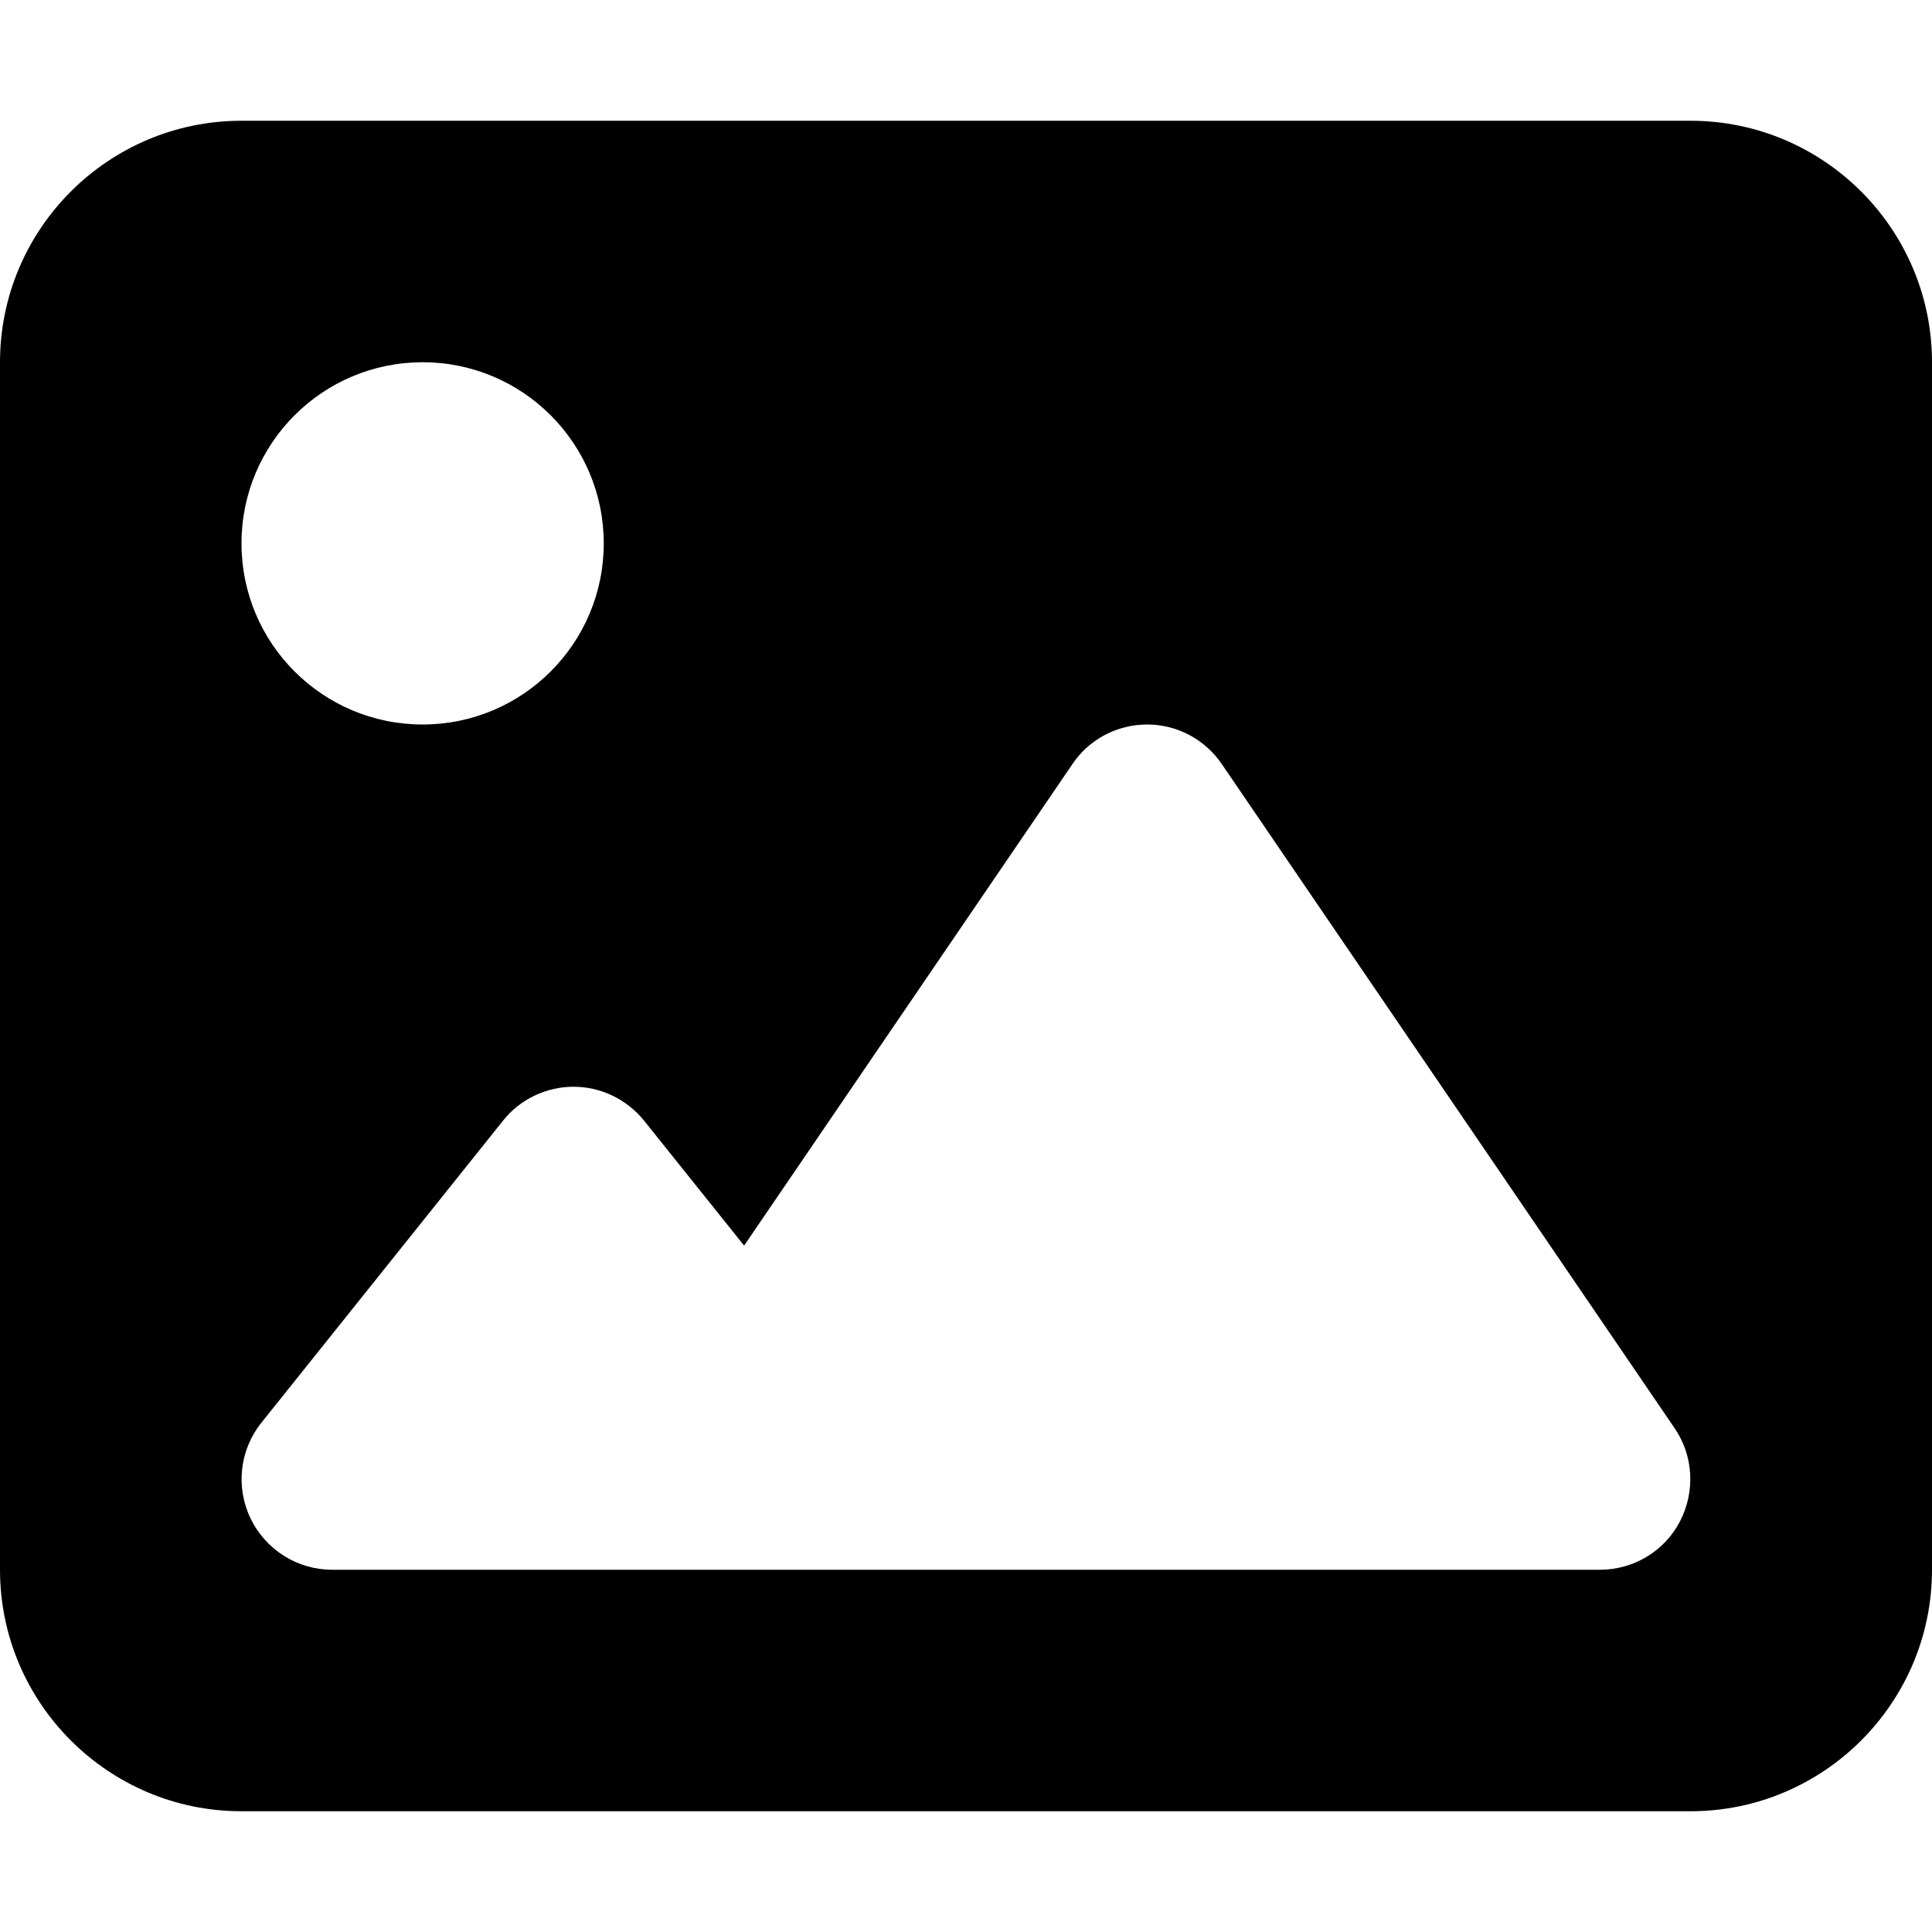
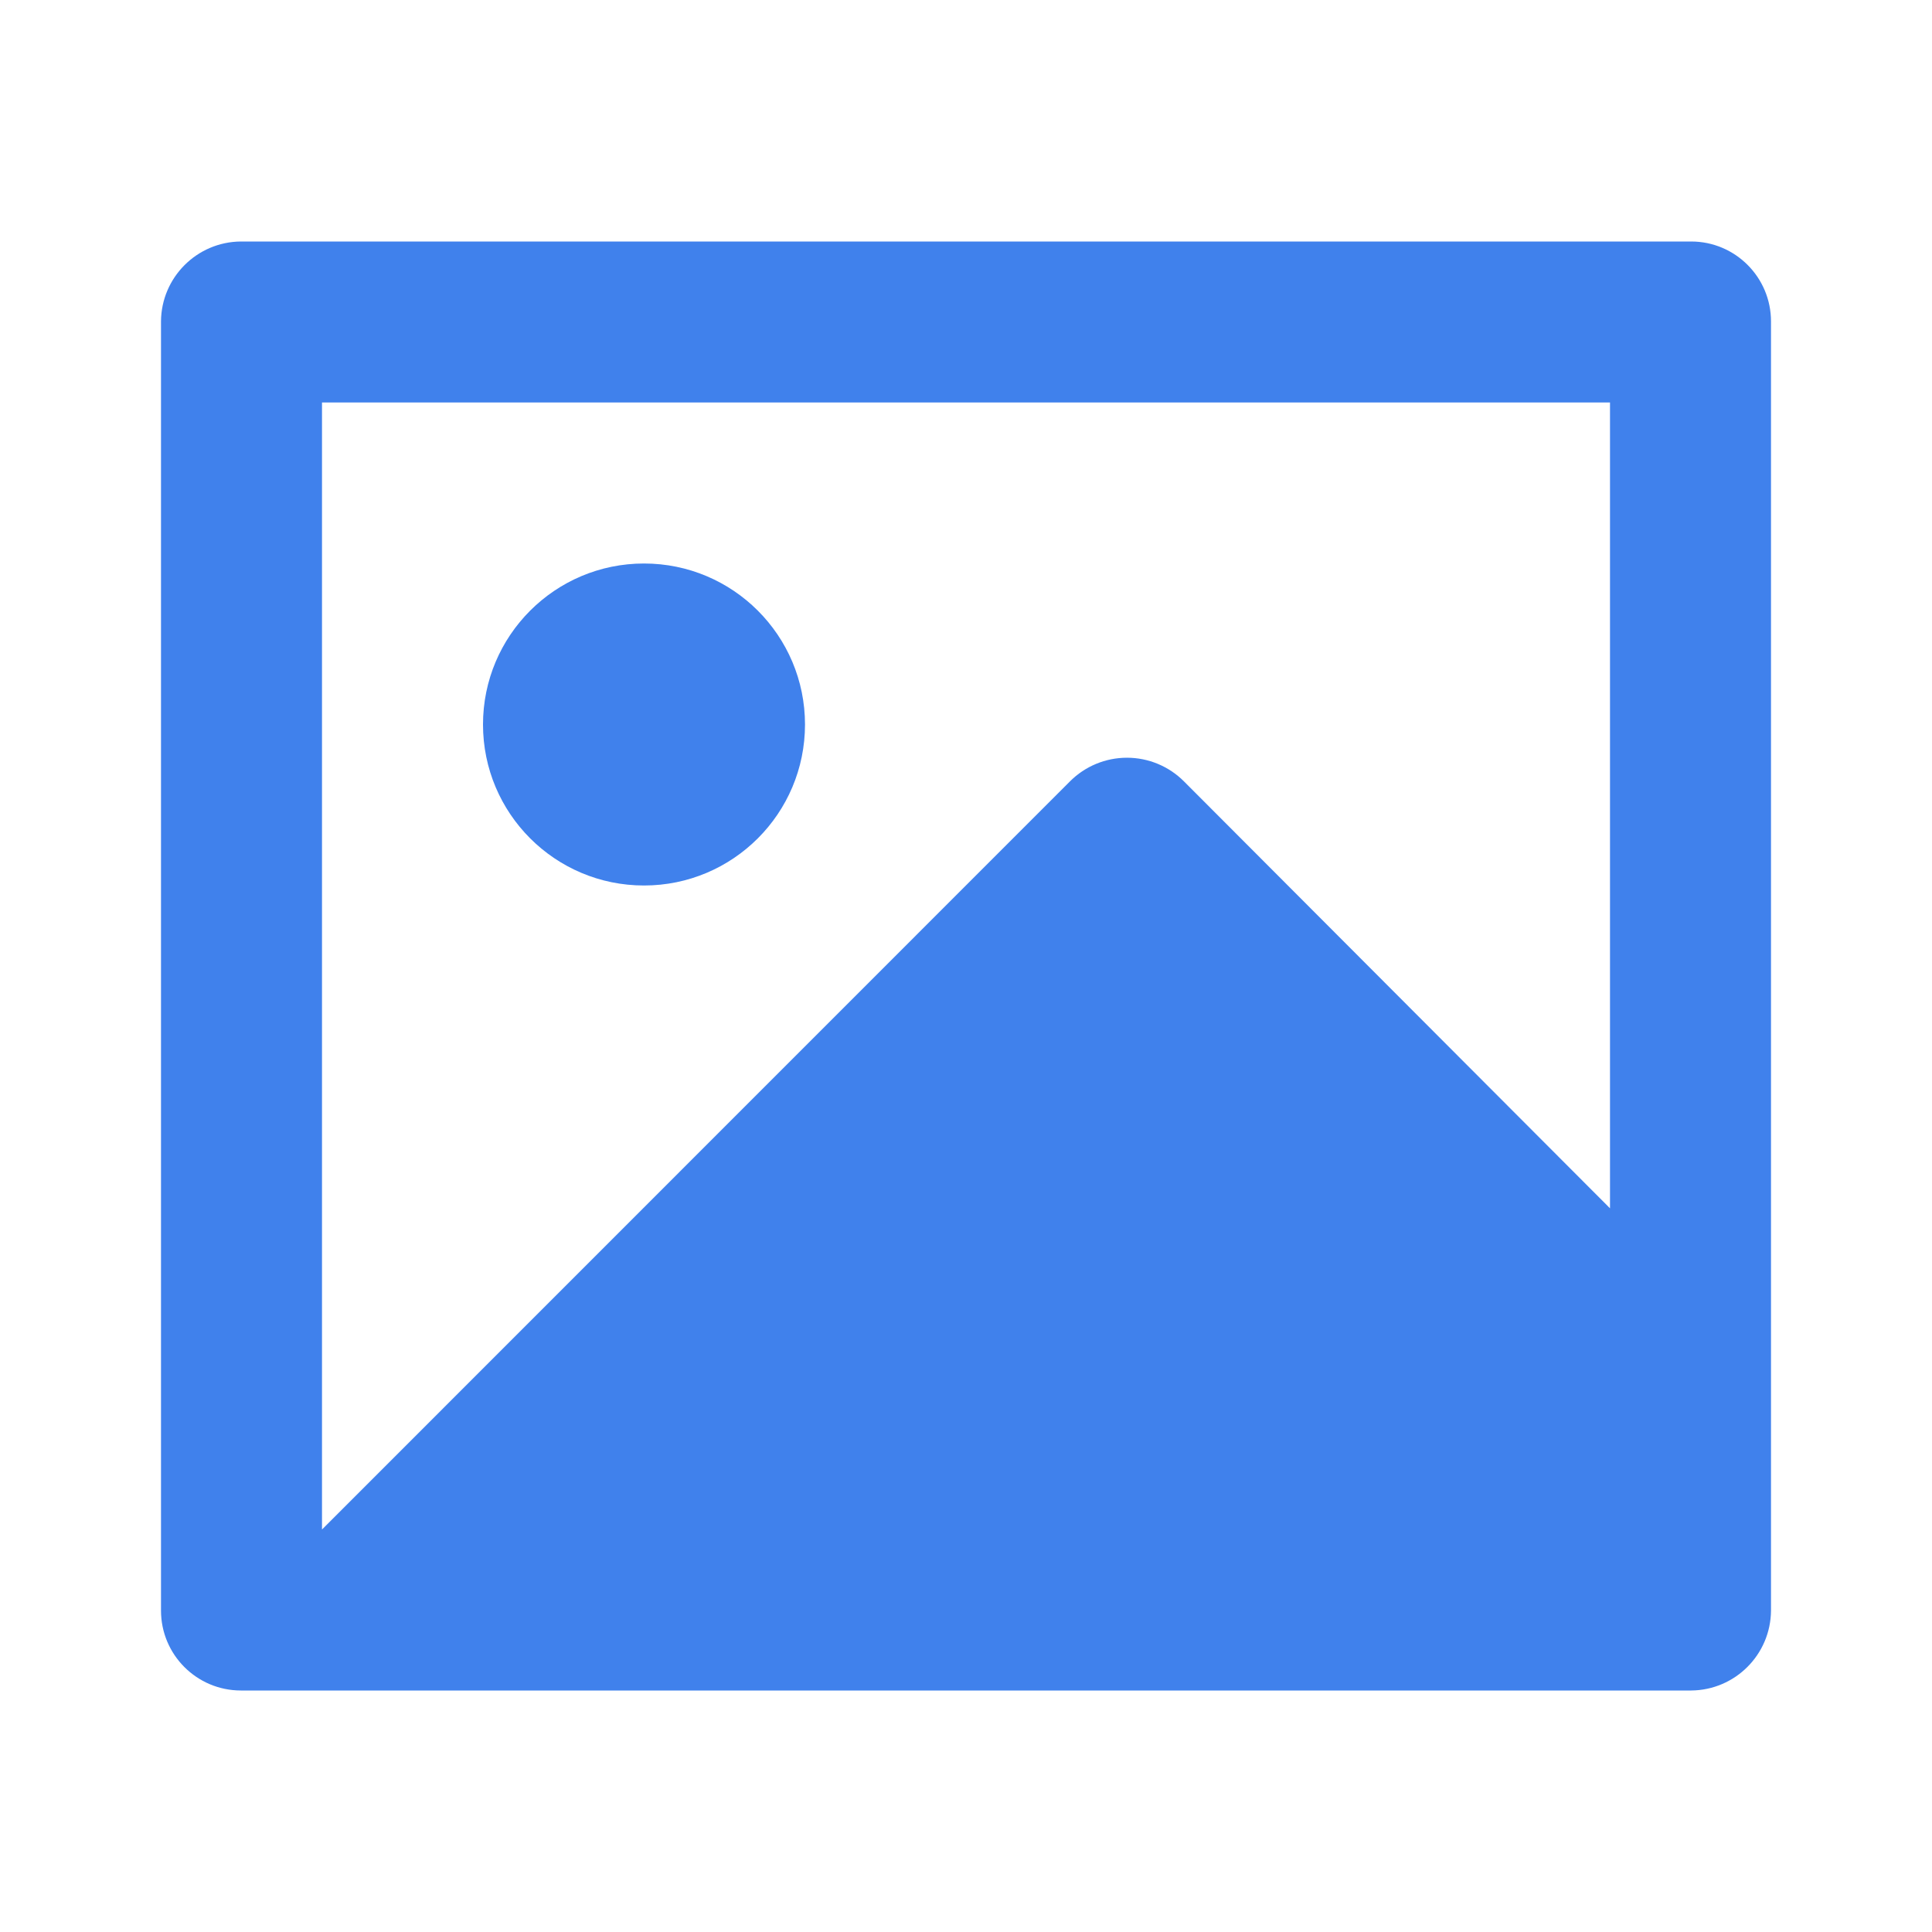
- <svg xmlns="http://www.w3.org/2000/svg" width="1em" height="1em" viewBox="0 0 512 512">
-   <path fill="black" d="M0 96c0-35.3 28.7-64 64-64h384c35.3 0 64 28.7 64 64v320c0 35.3-28.7 64-64 64H64c-35.3 0-64-28.7-64-64zm323.8 106.5c-4.5-6.6-11.9-10.5-19.8-10.5s-15.4 3.9-19.8 10.5l-87 127.6l-26.5-33.1c-4.6-5.7-11.5-9-18.7-9s-14.2 3.3-18.7 9l-64 80c-5.8 7.2-6.9 17.1-2.9 25.4S78.8 416 88 416h336c8.9 0 17.1-4.9 21.2-12.8s3.6-17.4-1.4-24.7zM112 192a48 48 0 1 0 0-96a48 48 0 1 0 0 96" />
+ <svg xmlns="http://www.w3.org/2000/svg" width="1em" height="1em" viewBox="0 0 24 24">
+   <path fill="#4081EC" d="M20 5H4v14l9.292-9.294a1 1 0 0 1 1.415 0L20 15.01zM2 3.993A1 1 0 0 1 2.992 3h18.016c.548 0 .992.445.992.993v16.014a1 1 0 0 1-.992.993H2.992A.993.993 0 0 1 2 20.007zM8 11a2 2 0 1 1 0-4a2 2 0 0 1 0 4" />
</svg>
